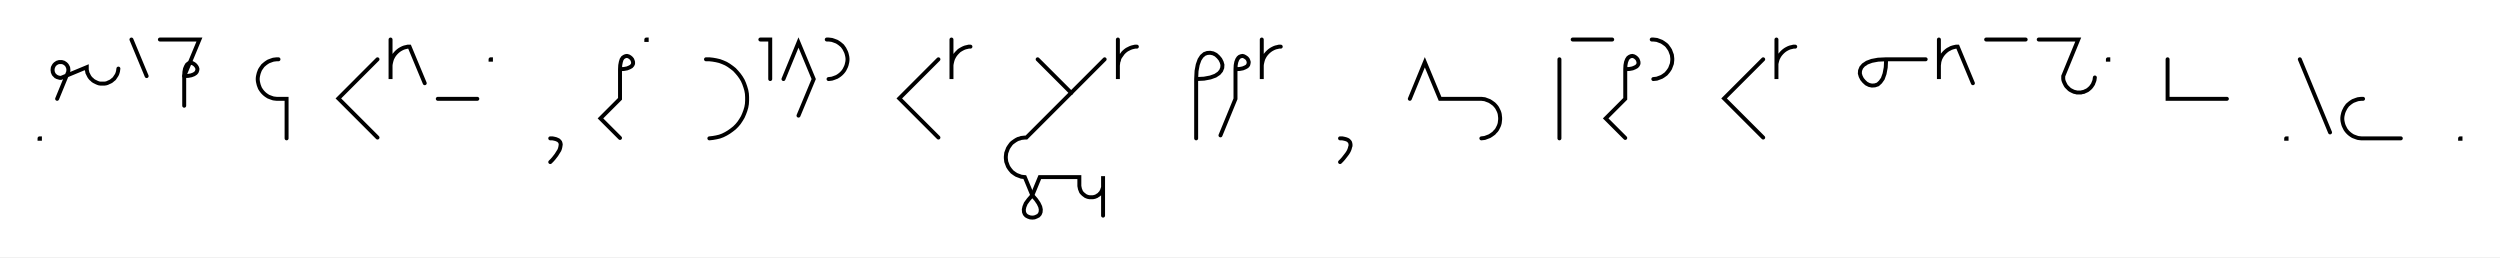
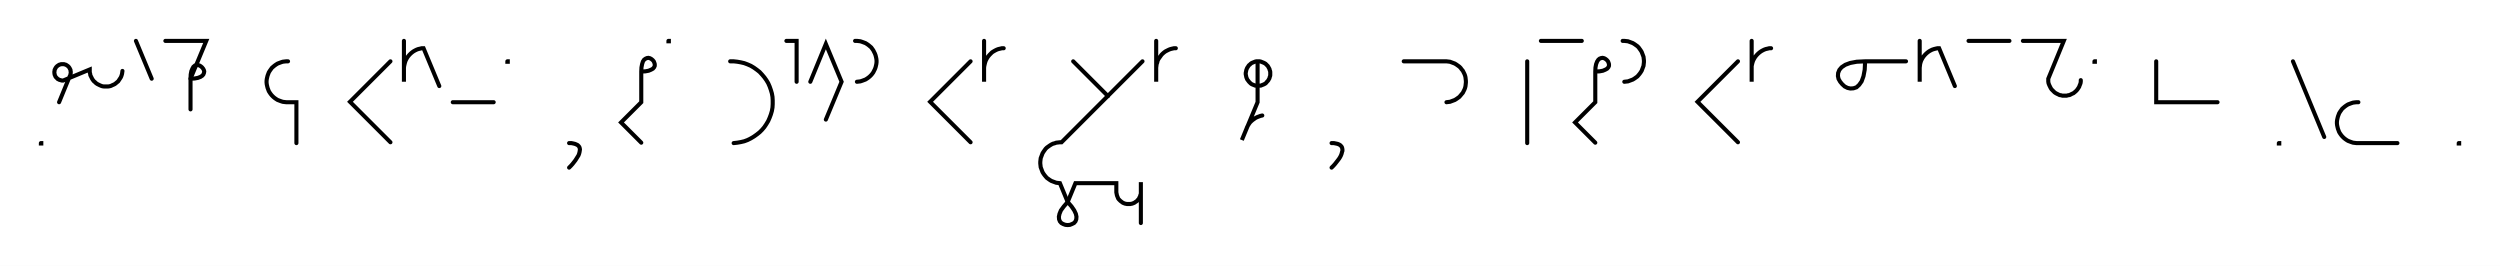
- <svg xmlns="http://www.w3.org/2000/svg" width="1264.885" height="130.068" style="fill:none; stroke-linecap:round;">
+ <svg xmlns="http://www.w3.org/2000/svg" width="1222.983" height="130.068" style="fill:none; stroke-linecap:round;">
  <rect width="100%" height="100%" fill="#FFFFFF" />
  <path stroke="#000000" stroke-width="2" d="M 550,75" />
  <path stroke="#000000" stroke-width="2" d="M 20,70 20.2,70 20.2,70.2 20,70.2 20,70" />
  <path stroke="#000000" stroke-width="2" d="M 26.9,70" />
  <path stroke="#000000" stroke-width="2" d="M 28.9,50 34.2,37.1 34.4,36.7 34.5,36.4 34.5,36.1 34.6,35.7 34.6,35.4 34.6,35 34.5,34.7 34.5,34.3 34.4,34 34.2,33.7 34.1,33.4 33.9,33.1 33.7,32.8 33.4,32.5 33.2,32.3 32.9,32.1 32.6,31.9 32.3,31.7 32,31.6 31.6,31.5 31.3,31.4 30.9,31.4 30.6,31.4 30.3,31.4 29.9,31.4 29.6,31.5 29.2,31.6 28.9,31.7 28.6,31.9 28.3,32.1 28,32.3 27.8,32.5 27.5,32.8 27.3,33.1 27.1,33.4 27,33.7 26.8,34 26.7,34.3 26.7,34.7 26.6,35 26.6,35.4 26.6,35.7 26.7,36.1 26.7,36.4 26.8,36.7 27,37.1 27.1,37.4 27.3,37.7 27.5,37.9 27.8,38.2 28,38.4 28.3,38.7 28.6,38.8 28.9,39 29.2,39.1 29.6,39.2 29.9,39.3 30.3,39.4 30.6,39.4 30.9,39.4 43.9,34 43.9,34.7 43.9,35.4 44.1,36.1 44.2,36.8 44.5,37.4 44.8,38 45.1,38.6 45.5,39.2 46,39.8 46.5,40.2 47,40.7 47.6,41.1 48.2,41.4 48.8,41.7 49.5,42 50.1,42.2 50.8,42.3 51.5,42.3 52.2,42.3 52.9,42.3 53.6,42.2 54.3,42 54.9,41.7 55.6,41.4 56.2,41.1 56.7,40.7 57.3,40.2 57.8,39.8 58.2,39.2 58.6,38.6 59,38 59.3,37.4 59.5,36.8 59.7,36.1 59.8,35.4 59.9,34.7" />
  <path stroke="#000000" stroke-width="2" d="M 66.5,70" />
  <path stroke="#000000" stroke-width="2" d="M 66.5,20 74.2,38.5" />
  <path stroke="#000000" stroke-width="2" d="M 80.9,70" />
  <path stroke="#000000" stroke-width="2" d="M 80.9,20 100.9,20 93.2,38.5" />
  <path stroke="#000000" stroke-width="2" d="M 93.2,38.5 95.2,38.4 96.8,38.1 98.1,37.6 99,37 99.5,36.4 99.8,35.6 99.9,34.9 99.7,34.2 99.3,33.5 98.8,32.9 98.2,32.4 97.5,32 96.8,31.8 96,31.9 95.3,32.1 94.6,32.7 94.1,33.6 93.6,34.8 93.3,36.4 93.2,38.5 93.2,53.5" />
  <path stroke="#000000" stroke-width="2" d="M 130.9,70" />
  <path stroke="#000000" stroke-width="2" d="M 140.9,30 140,30 139.1,30.1 138.3,30.2 137.4,30.5 136.6,30.8 135.8,31.1 135,31.6 134.3,32.1 133.7,32.6 133,33.2 132.5,33.9 132,34.6 131.5,35.4 131.2,36.2 130.9,37 130.7,37.8 130.5,38.7 130.4,39.6 130.4,40.4 130.5,41.3 130.7,42.2 130.9,43 131.2,43.8 131.5,44.6 132,45.4 132.5,46.1 133,46.7 133.7,47.4 134.3,47.9 135,48.4 135.8,48.9 136.6,49.2 137.4,49.5 138.3,49.8 139.1,49.9 140,50 145,50 145,70" />
  <path stroke="#000000" stroke-width="2" d="M 175,70" />
  <path stroke="#000000" stroke-width="2" d="M 191,30 171.2,49.8 191,69.6" />
  <path stroke="#000000" stroke-width="2" d="M 197.6,70" />
  <path stroke="#000000" stroke-width="2" d="M 197.6,20 197.6,40 197.6,34 197.6,33.1 197.7,32.3 197.9,31.4 198.1,30.6 198.4,29.7 198.8,28.9 199.2,28.2 199.7,27.5 200.3,26.8 200.9,26.2 201.6,25.6 202.3,25.1 203,24.7 203.8,24.3 204.6,24 205.5,23.8 206.3,23.6 207.2,23.6 214.9,42.1" />
  <path stroke="#000000" stroke-width="2" d="M 221.5,70" />
  <path stroke="#000000" stroke-width="2" d="M 221.5,50 241.5,50" />
  <path stroke="#000000" stroke-width="2" d="M 248.2,70" />
  <path stroke="#000000" stroke-width="2" d="M 248.2,30 248.4,30 248.4,30.2 248.2,30.2 248.2,30" />
  <path stroke="#000000" stroke-width="2" d="M 278.4,70" />
  <path stroke="#000000" stroke-width="2" d="M 278.4,70" />
  <path stroke="#000000" stroke-width="2" d="M 278.4,70 279.5,70 280.5,70.2 281.3,70.4 282,70.7 282.6,71 283.1,71.5 283.4,71.9 283.6,72.5 283.7,73.1 283.6,73.8 283.5,74.4 283.3,75.2 283,76 282.5,76.8 282,77.6 281.5,78.4 280.8,79.3 280.1,80.2 279.3,81.1 278.4,82" />
  <path stroke="#000000" stroke-width="2" d="M 313.7,70" />
  <path stroke="#000000" stroke-width="2" d="M 313.7,35" />
  <path stroke="#000000" stroke-width="2" d="M 313.7,35 315.7,34.9 317.3,34.6 318.5,34.1 319.4,33.6 320,32.9 320.3,32.2 320.3,31.4 320.1,30.7 319.8,30 319.3,29.4 318.7,28.9 318,28.5 317.2,28.3 316.5,28.4 315.8,28.7 315.1,29.2 314.5,30.1 314.1,31.4 313.8,33 313.7,35 313.7,50 303.8,59.9 313.7,69.8" />
  <path stroke="#000000" stroke-width="2" d="M 327,70" />
  <path stroke="#000000" stroke-width="2" d="M 327,20 327.2,20 327.2,20.2 327,20.2 327,20" />
  <path stroke="#000000" stroke-width="2" d="M 357.2,70" />
  <path stroke="#000000" stroke-width="2" d="M 357.2,30 358.9,30 360.7,30.2 362.4,30.5 364.1,30.9 365.7,31.5 367.3,32.2 368.8,33.1 370.2,34.1 371.6,35.2 372.8,36.5 373.9,37.8 374.9,39.2 375.8,40.7 376.5,42.3 377.1,44 377.6,45.7 377.9,47.4 378,49.1 378,50.9 377.9,52.6 377.6,54.3 377.1,56 376.5,57.6 375.8,59.2 374.9,60.7 373.9,62.2 372.8,63.5 371.6,64.7 370.2,65.8 368.8,66.8 367.3,67.7 365.7,68.5 364.1,69.1 362.4,69.5 360.7,69.8 358.9,70" />
  <path stroke="#000000" stroke-width="2" d="M 384.7,70" />
  <path stroke="#000000" stroke-width="2" d="M 384.7,20 389.7,20 389.7,40" />
  <path stroke="#000000" stroke-width="2" d="M 396.4,70" />
  <path stroke="#000000" stroke-width="2" d="M 396.4,40 404,21.5 411.7,40 404,58.5" />
  <path stroke="#000000" stroke-width="2" d="M 418.3,70" />
  <path stroke="#000000" stroke-width="2" d="M 418.3,20 419.2,20 420.1,20.1 420.9,20.2 421.8,20.5 422.6,20.8 423.4,21.1 424.2,21.6 424.9,22.1 425.5,22.6 426.2,23.2 426.7,23.9 427.2,24.6 427.6,25.4 428,26.2 428.3,27 428.5,27.8 428.7,28.7 428.8,29.6 428.8,30.4 428.7,31.3 428.5,32.2 428.3,33 428,33.8 427.6,34.6 427.2,35.4 426.7,36.1 426.2,36.7 425.5,37.4 424.9,37.9 424.2,38.4 423.4,38.9 422.6,39.2 421.8,39.5 420.9,39.8 420.1,39.9 419.2,40" />
  <path stroke="#000000" stroke-width="2" d="M 458.8,70" />
  <path stroke="#000000" stroke-width="2" d="M 474.8,30 455,49.8 474.8,69.6" />
  <path stroke="#000000" stroke-width="2" d="M 481.4,70" />
  <path stroke="#000000" stroke-width="2" d="M 481.4,20 481.4,40 481.4,34 481.4,33.1 481.5,32.3 481.7,31.4 481.9,30.6 482.2,29.7 482.6,28.9 483,28.2 483.5,27.5 484.1,26.8 484.7,26.2 485.3,25.6 486.1,25.1 486.8,24.7 487.6,24.3 488.4,24 489.3,23.8 490.1,23.6 491,23.6" />
  <path stroke="#000000" stroke-width="2" d="M 521,70" />
  <path stroke="#000000" stroke-width="2" d="M 525,30 542,47" />
  <path stroke="#000000" stroke-width="2" d="M 558.9,30 519.3,69.6 518.5,69.6 517.6,69.7 516.7,69.8 515.9,70.1 515.1,70.3 514.3,70.7 513.5,71.2 512.8,71.7 512.1,72.2 511.5,72.8 511,73.5 510.5,74.2 510,75 509.7,75.8 509.4,76.6 509.1,77.4 509,78.3 508.9,79.2 508.9,80 509,80.9 509.1,81.8 509.4,82.6 509.7,83.4 510,84.2 510.5,85 511,85.7 511.5,86.3 512.1,87 512.8,87.5 513.5,88 514.3,88.5 515.1,88.8 515.9,89.1 516.7,89.4 517.6,89.5 518.5,89.6 522.3,98.8" />
  <path stroke="#000000" stroke-width="2" d="M 522.3,98.8 524.2,101 525.5,102.9 526.3,104.6 526.6,106 526.5,107.3 526.1,108.3 525.4,109.1 524.4,109.6 523.4,110 522.3,110.1 521.2,110 520.1,109.6 519.2,109.1 518.5,108.3 518.1,107.3 518,106 518.3,104.6 519,102.9 520.4,101 522.3,98.8 526.1,89.6 546.1,89.6 546.1,93.6 546.1,94.1 546.2,94.6 546.3,95.1 546.4,95.6 546.6,96.1 546.8,96.6 547,97.1 547.3,97.5 547.7,97.9 548.1,98.3 548.5,98.6 548.9,98.9 549.3,99.2 549.8,99.4 550.3,99.6 550.8,99.7 551.3,99.8 551.8,99.8 552.4,99.8 552.9,99.8 553.4,99.7 553.9,99.6 554.4,99.4 554.9,99.2 555.3,98.9 555.8,98.6 556.2,98.3 556.5,97.9 556.9,97.5 557.2,97.1 557.4,96.6 557.7,96.1 557.8,95.6 558,95.1 558.1,94.6 558.1,94.1 558.1,89.1 558.1,109.1" />
  <path stroke="#000000" stroke-width="2" d="M 565.6,70" />
  <path stroke="#000000" stroke-width="2" d="M 565.6,20 565.6,40 565.6,34 565.6,33.1 565.7,32.3 565.8,31.4 566.1,30.6 566.3,29.7 566.7,28.9 567.2,28.2 567.7,27.5 568.2,26.8 568.8,26.2 569.5,25.6 570.2,25.1 571,24.7 571.8,24.3 572.6,24 573.4,23.8 574.3,23.6 575.2,23.6" />
  <path stroke="#000000" stroke-width="2" d="M 605.2,70" />
-   <path stroke="#000000" stroke-width="2" d="M 605.2,40" />
-   <path stroke="#000000" stroke-width="2" d="M 605.2,40 609.2,39.8 612.4,39.2 614.9,38.3 616.7,37.1 617.8,35.8 618.4,34.3 618.5,32.8 618.1,31.4 617.4,30 616.4,28.8 615.2,27.7 613.8,27 612.3,26.7 610.8,26.8 609.4,27.3 608,28.5 606.9,30.2 606,32.7 605.4,35.9 605.2,40 605.2,70" />
-   <path stroke="#000000" stroke-width="2" d="M 625.1,70" />
-   <path stroke="#000000" stroke-width="2" d="M 625.1,35" />
-   <path stroke="#000000" stroke-width="2" d="M 625.1,35 627.2,34.9 628.8,34.6 630,34.1 630.9,33.6 631.5,32.9 631.7,32.2 631.8,31.4 631.6,30.7 631.3,30 630.8,29.4 630.1,28.9 629.4,28.5 628.7,28.3 628,28.4 627.2,28.7 626.6,29.2 626,30.1 625.5,31.4 625.2,33 625.1,35 625.1,50 617.5,68.5" />
-   <path stroke="#000000" stroke-width="2" d="M 638.4,70" />
-   <path stroke="#000000" stroke-width="2" d="M 638.4,20 638.4,40 638.4,34 638.4,33.1 638.5,32.3 638.7,31.4 638.9,30.6 639.2,29.7 639.6,28.9 640,28.2 640.5,27.5 641.1,26.8 641.7,26.2 642.4,25.6 643.1,25.1 643.8,24.7 644.6,24.3 645.4,24 646.3,23.8 647.1,23.6 648,23.6" />
-   <path stroke="#000000" stroke-width="2" d="M 678,70" />
-   <path stroke="#000000" stroke-width="2" d="M 678,70" />
-   <path stroke="#000000" stroke-width="2" d="M 678,70 679.1,70 680.1,70.2 680.9,70.4 681.7,70.7 682.2,71 682.7,71.5 683,71.9 683.2,72.5 683.3,73.1 683.3,73.8 683.1,74.4 682.9,75.2 682.6,76 682.2,76.8 681.7,77.6 681.1,78.4 680.4,79.3 679.7,80.2 678.9,81.1 678,82" />
-   <path stroke="#000000" stroke-width="2" d="M 713.3,70" />
-   <path stroke="#000000" stroke-width="2" d="M 713.3,50 720.9,31.5 728.6,50 748.6,50 749.5,50 750.3,50.1 751.2,50.2 752,50.5 752.8,50.8 753.6,51.1 754.4,51.6 755.1,52.1 755.8,52.6 756.4,53.2 757,53.9 757.5,54.6 757.9,55.4 758.3,56.2 758.6,57 758.8,57.8 758.9,58.7 759,59.6 759,60.4 758.9,61.3 758.8,62.2 758.6,63 758.3,63.8 757.9,64.6 757.5,65.4 757,66.1 756.4,66.7 755.8,67.4 755.1,67.9 754.4,68.4 753.6,68.9 752.8,69.2 752,69.5 751.2,69.8 750.3,69.9 749.5,70" />
-   <path stroke="#000000" stroke-width="2" d="M 789,70" />
-   <path stroke="#000000" stroke-width="2" d="M 789,30 789,70" />
-   <path stroke="#000000" stroke-width="2" d="M 795.7,70" />
-   <path stroke="#000000" stroke-width="2" d="M 795.7,20 815.7,20" />
-   <path stroke="#000000" stroke-width="2" d="M 822.3,70" />
-   <path stroke="#000000" stroke-width="2" d="M 822.3,35" />
-   <path stroke="#000000" stroke-width="2" d="M 822.3,35 824.4,34.9 826,34.6 827.2,34.1 828.1,33.6 828.7,32.9 829,32.2 829,31.4 828.8,30.7 828.5,30 828,29.4 827.4,28.9 826.7,28.5 825.9,28.3 825.2,28.4 824.5,28.7 823.8,29.2 823.2,30.1 822.7,31.4 822.4,33 822.3,35 822.3,50 812.4,59.9 822.3,69.8" />
-   <path stroke="#000000" stroke-width="2" d="M 835.7,70" />
-   <path stroke="#000000" stroke-width="2" d="M 835.7,20 836.5,20 837.4,20.1 838.3,20.2 839.1,20.5 839.9,20.8 840.7,21.1 841.5,21.6 842.2,22.1 842.9,22.6 843.5,23.2 844,23.9 844.5,24.6 845,25.4 845.3,26.2 845.6,27 845.9,27.8 846,28.7 846.1,29.6 846.1,30.4 846,31.3 845.9,32.2 845.6,33 845.3,33.8 845,34.6 844.5,35.4 844,36.1 843.5,36.7 842.9,37.4 842.2,37.9 841.5,38.4 840.7,38.9 839.9,39.2 839.1,39.5 838.3,39.8 837.4,39.9 836.5,40" />
-   <path stroke="#000000" stroke-width="2" d="M 876.1,70" />
-   <path stroke="#000000" stroke-width="2" d="M 892.1,30 872.3,49.8 892.1,69.6" />
-   <path stroke="#000000" stroke-width="2" d="M 898.8,70" />
-   <path stroke="#000000" stroke-width="2" d="M 898.8,20 898.8,40 898.8,34 898.8,33.1 898.8,32.3 899,31.4 899.2,30.6 899.5,29.7 899.9,28.9 900.3,28.2 900.8,27.5 901.4,26.8 902,26.2 902.7,25.6 903.4,25.1 904.1,24.7 904.9,24.3 905.7,24 906.6,23.8 907.4,23.6 908.3,23.6" />
-   <path stroke="#000000" stroke-width="2" d="M 938.3,70" />
-   <path stroke="#000000" stroke-width="2" d="M 954.3,30" />
-   <path stroke="#000000" stroke-width="2" d="M 954.3,30 954.1,34.1 953.5,37.3 952.6,39.8 951.4,41.5 950.1,42.7 948.6,43.2 947.1,43.3 945.7,43 944.3,42.3 943.1,41.2 942.1,40 941.4,38.6 941,37.2 941.1,35.7 941.7,34.2 942.8,32.9 944.6,31.7 947,30.8 950.2,30.2 954.3,30 974.3,30" />
-   <path stroke="#000000" stroke-width="2" d="M 981,70" />
-   <path stroke="#000000" stroke-width="2" d="M 981,20 981,40 981,34 981,33.1 981.1,32.3 981.2,31.4 981.4,30.6 981.7,29.7 982.1,28.9 982.5,28.2 983,27.5 983.6,26.8 984.2,26.2 984.9,25.6 985.6,25.1 986.4,24.7 987.1,24.3 988,24 988.8,23.8 989.7,23.6 990.5,23.6 998.2,42.1" />
-   <path stroke="#000000" stroke-width="2" d="M 1004.9,70" />
-   <path stroke="#000000" stroke-width="2" d="M 1004.9,20 1024.9,20" />
-   <path stroke="#000000" stroke-width="2" d="M 1031.5,70" />
-   <path stroke="#000000" stroke-width="2" d="M 1031.5,20 1051.5,20 1043.9,38.5 1043.9,39.2 1043.9,39.9 1044,40.6 1044.2,41.2 1044.5,41.9 1044.8,42.5 1045.1,43.1 1045.5,43.7 1046,44.2 1046.5,44.7 1047,45.2 1047.6,45.6 1048.2,45.9 1048.8,46.2 1049.5,46.5 1050.1,46.6 1050.8,46.8 1051.5,46.8 1052.2,46.8 1052.9,46.8 1053.6,46.6 1054.3,46.5 1054.9,46.2 1055.6,45.9 1056.2,45.6 1056.7,45.2 1057.3,44.7 1057.8,44.2 1058.2,43.7 1058.6,43.1 1059,42.5 1059.2,41.9 1059.5,41.2 1059.7,40.6 1059.8,39.9 1059.9,39.2" />
-   <path stroke="#000000" stroke-width="2" d="M 1066.5,70" />
-   <path stroke="#000000" stroke-width="2" d="M 1066.5,30 1066.7,30 1066.7,30.2 1066.5,30.2 1066.5,30" />
-   <path stroke="#000000" stroke-width="2" d="M 1096.7,70" />
-   <path stroke="#000000" stroke-width="2" d="M 1096.7,30 1096.7,50 1106.7,50 1126.7,50" />
-   <path stroke="#000000" stroke-width="2" d="M 1156.7,70" />
-   <path stroke="#000000" stroke-width="2" d="M 1156.7,70 1156.9,70 1156.9,70.2 1156.7,70.2 1156.7,70" />
-   <path stroke="#000000" stroke-width="2" d="M 1163.6,70" />
-   <path stroke="#000000" stroke-width="2" d="M 1163.6,30 1178.9,67" />
-   <path stroke="#000000" stroke-width="2" d="M 1185.6,70" />
-   <path stroke="#000000" stroke-width="2" d="M 1195.6,50 1194.7,50 1193.8,50.1 1193,50.2 1192.1,50.5 1191.3,50.8 1190.5,51.1 1189.7,51.6 1189,52.1 1188.4,52.6 1187.7,53.2 1187.2,53.9 1186.7,54.6 1186.3,55.4 1185.9,56.2 1185.6,57 1185.4,57.8 1185.2,58.7 1185.1,59.6 1185.1,60.4 1185.2,61.3 1185.4,62.2 1185.6,63 1185.9,63.8 1186.3,64.6 1186.7,65.4 1187.2,66.1 1187.7,66.7 1188.4,67.4 1189,67.9 1189.7,68.4 1190.5,68.9 1191.3,69.2 1192.1,69.5 1193,69.8 1193.8,69.9 1194.7,70 1214.7,70" />
-   <path stroke="#000000" stroke-width="2" d="M 1244.7,70" />
-   <path stroke="#000000" stroke-width="2" d="M 1244.7,70 1244.9,70 1244.9,70.2 1244.7,70.2 1244.7,70" />
-   <path stroke="#000000" stroke-width="2" d="M 1274.9,70" />
+   <path stroke="#000000" stroke-width="2" d="M 615.2,30 615.7,30 616.2,30 616.7,30.1 617.2,30.3 617.7,30.5 618.2,30.7 618.6,30.9 619.1,31.2 619.5,31.6 619.8,31.9 620.2,32.3 620.5,32.8 620.7,33.2 621,33.7 621.1,34.2 621.3,34.7 621.4,35.2 621.4,35.7 621.4,36.3 621.4,36.8 621.3,37.3 621.1,37.8 621,38.3 620.7,38.8 620.5,39.2 620.2,39.6 619.8,40 619.5,40.4 619.1,40.8 618.6,41.1 618.2,41.3 617.7,41.5 617.2,41.7 616.7,41.9 616.2,41.9 615.7,42 615.2,42 614.6,41.9 614.1,41.9 613.6,41.7 613.1,41.5 612.6,41.3 612.2,41.1 611.8,40.8 611.4,40.4 611,40 610.7,39.6 610.4,39.2 610.1,38.8 609.9,38.3 609.7,37.8 609.6,37.3 609.5,36.8 609.4,36.3 609.4,35.7 609.5,35.2 609.6,34.7 609.7,34.2 609.9,33.7 610.1,33.2 610.4,32.8 610.7,32.3 611,31.9 611.4,31.6 611.8,31.2 612.2,30.9 612.6,30.7 613.1,30.5 613.6,30.3 614.1,30.1 614.6,30 615.2,30 615.2,50 607.5,68.5 609.8,62.9 610.1,62.1 610.5,61.4 611,60.6 611.5,59.9 612.1,59.3 612.8,58.7 613.5,58.2 614.2,57.7 615,57.3 615.8,57 616.6,56.7 617.5,56.5" />
+   <path stroke="#000000" stroke-width="2" d="M 651.4,70" />
+   <path stroke="#000000" stroke-width="2" d="M 651.4,70" />
+   <path stroke="#000000" stroke-width="2" d="M 651.4,70 652.5,70 653.5,70.2 654.4,70.4 655.1,70.7 655.6,71 656.1,71.5 656.4,71.9 656.6,72.5 656.7,73.1 656.7,73.8 656.5,74.4 656.3,75.2 656,76 655.6,76.8 655.1,77.6 654.5,78.4 653.8,79.3 653.1,80.2 652.3,81.1 651.4,82" />
+   <path stroke="#000000" stroke-width="2" d="M 686.7,70" />
+   <path stroke="#000000" stroke-width="2" d="M 686.7,30 706.7,30 707.6,30 708.4,30.1 709.3,30.2 710.1,30.5 710.9,30.8 711.7,31.1 712.5,31.6 713.2,32.1 713.9,32.6 714.5,33.2 715,33.9 715.6,34.6 716,35.4 716.4,36.2 716.7,37 716.9,37.8 717,38.7 717.1,39.6 717.1,40.4 717,41.3 716.9,42.2 716.7,43 716.4,43.8 716,44.6 715.6,45.4 715,46.1 714.5,46.7 713.9,47.4 713.2,47.9 712.5,48.4 711.7,48.9 710.9,49.2 710.1,49.5 709.3,49.8 708.4,49.9 707.6,50" />
+   <path stroke="#000000" stroke-width="2" d="M 747.1,70" />
+   <path stroke="#000000" stroke-width="2" d="M 747.1,30 747.1,70" />
+   <path stroke="#000000" stroke-width="2" d="M 753.8,70" />
+   <path stroke="#000000" stroke-width="2" d="M 753.8,20 773.8,20" />
+   <path stroke="#000000" stroke-width="2" d="M 780.4,70" />
+   <path stroke="#000000" stroke-width="2" d="M 780.4,35" />
+   <path stroke="#000000" stroke-width="2" d="M 780.4,35 782.5,34.9 784.1,34.6 785.3,34.1 786.2,33.6 786.8,32.9 787.1,32.2 787.1,31.4 786.9,30.7 786.6,30 786.1,29.4 785.5,28.9 784.8,28.5 784,28.3 783.3,28.4 782.5,28.7 781.9,29.2 781.3,30.1 780.8,31.4 780.5,33 780.4,35 780.4,50 770.5,59.9 780.4,69.8" />
+   <path stroke="#000000" stroke-width="2" d="M 793.8,70" />
+   <path stroke="#000000" stroke-width="2" d="M 793.8,20 794.6,20 795.5,20.1 796.4,20.2 797.2,20.5 798,20.8 798.8,21.1 799.6,21.6 800.3,22.1 801,22.6 801.6,23.2 802.1,23.9 802.6,24.6 803.1,25.4 803.4,26.2 803.7,27 804,27.8 804.1,28.7 804.2,29.6 804.2,30.4 804.1,31.3 804,32.2 803.7,33 803.4,33.8 803.1,34.6 802.6,35.4 802.1,36.1 801.6,36.7 801,37.4 800.3,37.9 799.6,38.4 798.8,38.9 798,39.2 797.2,39.5 796.4,39.8 795.5,39.9 794.6,40" />
+   <path stroke="#000000" stroke-width="2" d="M 834.2,70" />
+   <path stroke="#000000" stroke-width="2" d="M 850.2,30 830.4,49.8 850.2,69.6" />
+   <path stroke="#000000" stroke-width="2" d="M 856.9,70" />
+   <path stroke="#000000" stroke-width="2" d="M 856.9,20 856.9,40 856.9,34 856.9,33.1 856.9,32.3 857.1,31.4 857.3,30.6 857.6,29.7 858,28.9 858.4,28.2 858.9,27.5 859.5,26.8 860.1,26.2 860.8,25.6 861.5,25.1 862.2,24.7 863,24.3 863.8,24 864.7,23.8 865.5,23.6 866.4,23.6" />
+   <path stroke="#000000" stroke-width="2" d="M 896.4,70" />
+   <path stroke="#000000" stroke-width="2" d="M 912.4,30" />
+   <path stroke="#000000" stroke-width="2" d="M 912.4,30 912.2,34.1 911.6,37.3 910.7,39.8 909.5,41.5 908.2,42.7 906.7,43.2 905.2,43.3 903.8,43 902.4,42.3 901.2,41.2 900.2,40 899.4,38.6 899.1,37.2 899.2,35.7 899.8,34.2 900.9,32.9 902.7,31.7 905.1,30.8 908.3,30.2 912.4,30 932.4,30" />
+   <path stroke="#000000" stroke-width="2" d="M 939.1,70" />
+   <path stroke="#000000" stroke-width="2" d="M 939.1,20 939.1,40 939.1,34 939.1,33.1 939.2,32.3 939.3,31.4 939.5,30.6 939.8,29.7 940.2,28.9 940.6,28.2 941.1,27.5 941.7,26.8 942.3,26.2 943,25.6 943.7,25.1 944.4,24.7 945.2,24.3 946.1,24 946.9,23.8 947.8,23.6 948.6,23.6 956.3,42.1" />
+   <path stroke="#000000" stroke-width="2" d="M 963,70" />
+   <path stroke="#000000" stroke-width="2" d="M 963,20 983,20" />
+   <path stroke="#000000" stroke-width="2" d="M 989.6,70" />
+   <path stroke="#000000" stroke-width="2" d="M 989.6,20 1009.6,20 1002,38.5 1002,39.2 1002,39.9 1002.1,40.6 1002.3,41.2 1002.6,41.9 1002.9,42.5 1003.2,43.1 1003.6,43.7 1004.1,44.2 1004.6,44.7 1005.1,45.2 1005.7,45.6 1006.3,45.9 1006.9,46.2 1007.5,46.5 1008.2,46.6 1008.9,46.8 1009.6,46.8 1010.3,46.8 1011,46.8 1011.7,46.6 1012.4,46.5 1013,46.2 1013.6,45.9 1014.3,45.6 1014.8,45.2 1015.4,44.7 1015.9,44.2 1016.3,43.7 1016.7,43.1 1017.1,42.5 1017.3,41.9 1017.6,41.2 1017.8,40.6 1017.9,39.9 1017.9,39.2" />
+   <path stroke="#000000" stroke-width="2" d="M 1024.6,70" />
+   <path stroke="#000000" stroke-width="2" d="M 1024.6,30 1024.8,30 1024.8,30.2 1024.6,30.2 1024.6,30" />
+   <path stroke="#000000" stroke-width="2" d="M 1054.8,70" />
+   <path stroke="#000000" stroke-width="2" d="M 1054.8,30 1054.8,50 1064.8,50 1084.8,50" />
+   <path stroke="#000000" stroke-width="2" d="M 1114.8,70" />
+   <path stroke="#000000" stroke-width="2" d="M 1114.8,70 1115,70 1115,70.2 1114.8,70.2 1114.8,70" />
+   <path stroke="#000000" stroke-width="2" d="M 1121.7,70" />
+   <path stroke="#000000" stroke-width="2" d="M 1121.7,30 1137,67" />
+   <path stroke="#000000" stroke-width="2" d="M 1143.7,70" />
+   <path stroke="#000000" stroke-width="2" d="M 1153.7,50 1152.8,50 1151.9,50.1 1151.1,50.2 1150.2,50.5 1149.4,50.8 1148.6,51.1 1147.8,51.6 1147.1,52.1 1146.5,52.6 1145.8,53.2 1145.3,53.9 1144.8,54.6 1144.3,55.4 1144,56.2 1143.7,57 1143.5,57.8 1143.3,58.7 1143.2,59.6 1143.2,60.4 1143.3,61.3 1143.5,62.2 1143.7,63 1144,63.8 1144.3,64.6 1144.8,65.4 1145.3,66.1 1145.8,66.7 1146.5,67.4 1147.1,67.9 1147.8,68.4 1148.6,68.9 1149.4,69.2 1150.2,69.5 1151.1,69.8 1151.9,69.9 1152.8,70 1172.8,70" />
+   <path stroke="#000000" stroke-width="2" d="M 1202.8,70" />
+   <path stroke="#000000" stroke-width="2" d="M 1202.8,70 1203,70 1203,70.2 1202.8,70.2 1202.8,70" />
+   <path stroke="#000000" stroke-width="2" d="M 1233,70" />
</svg>
